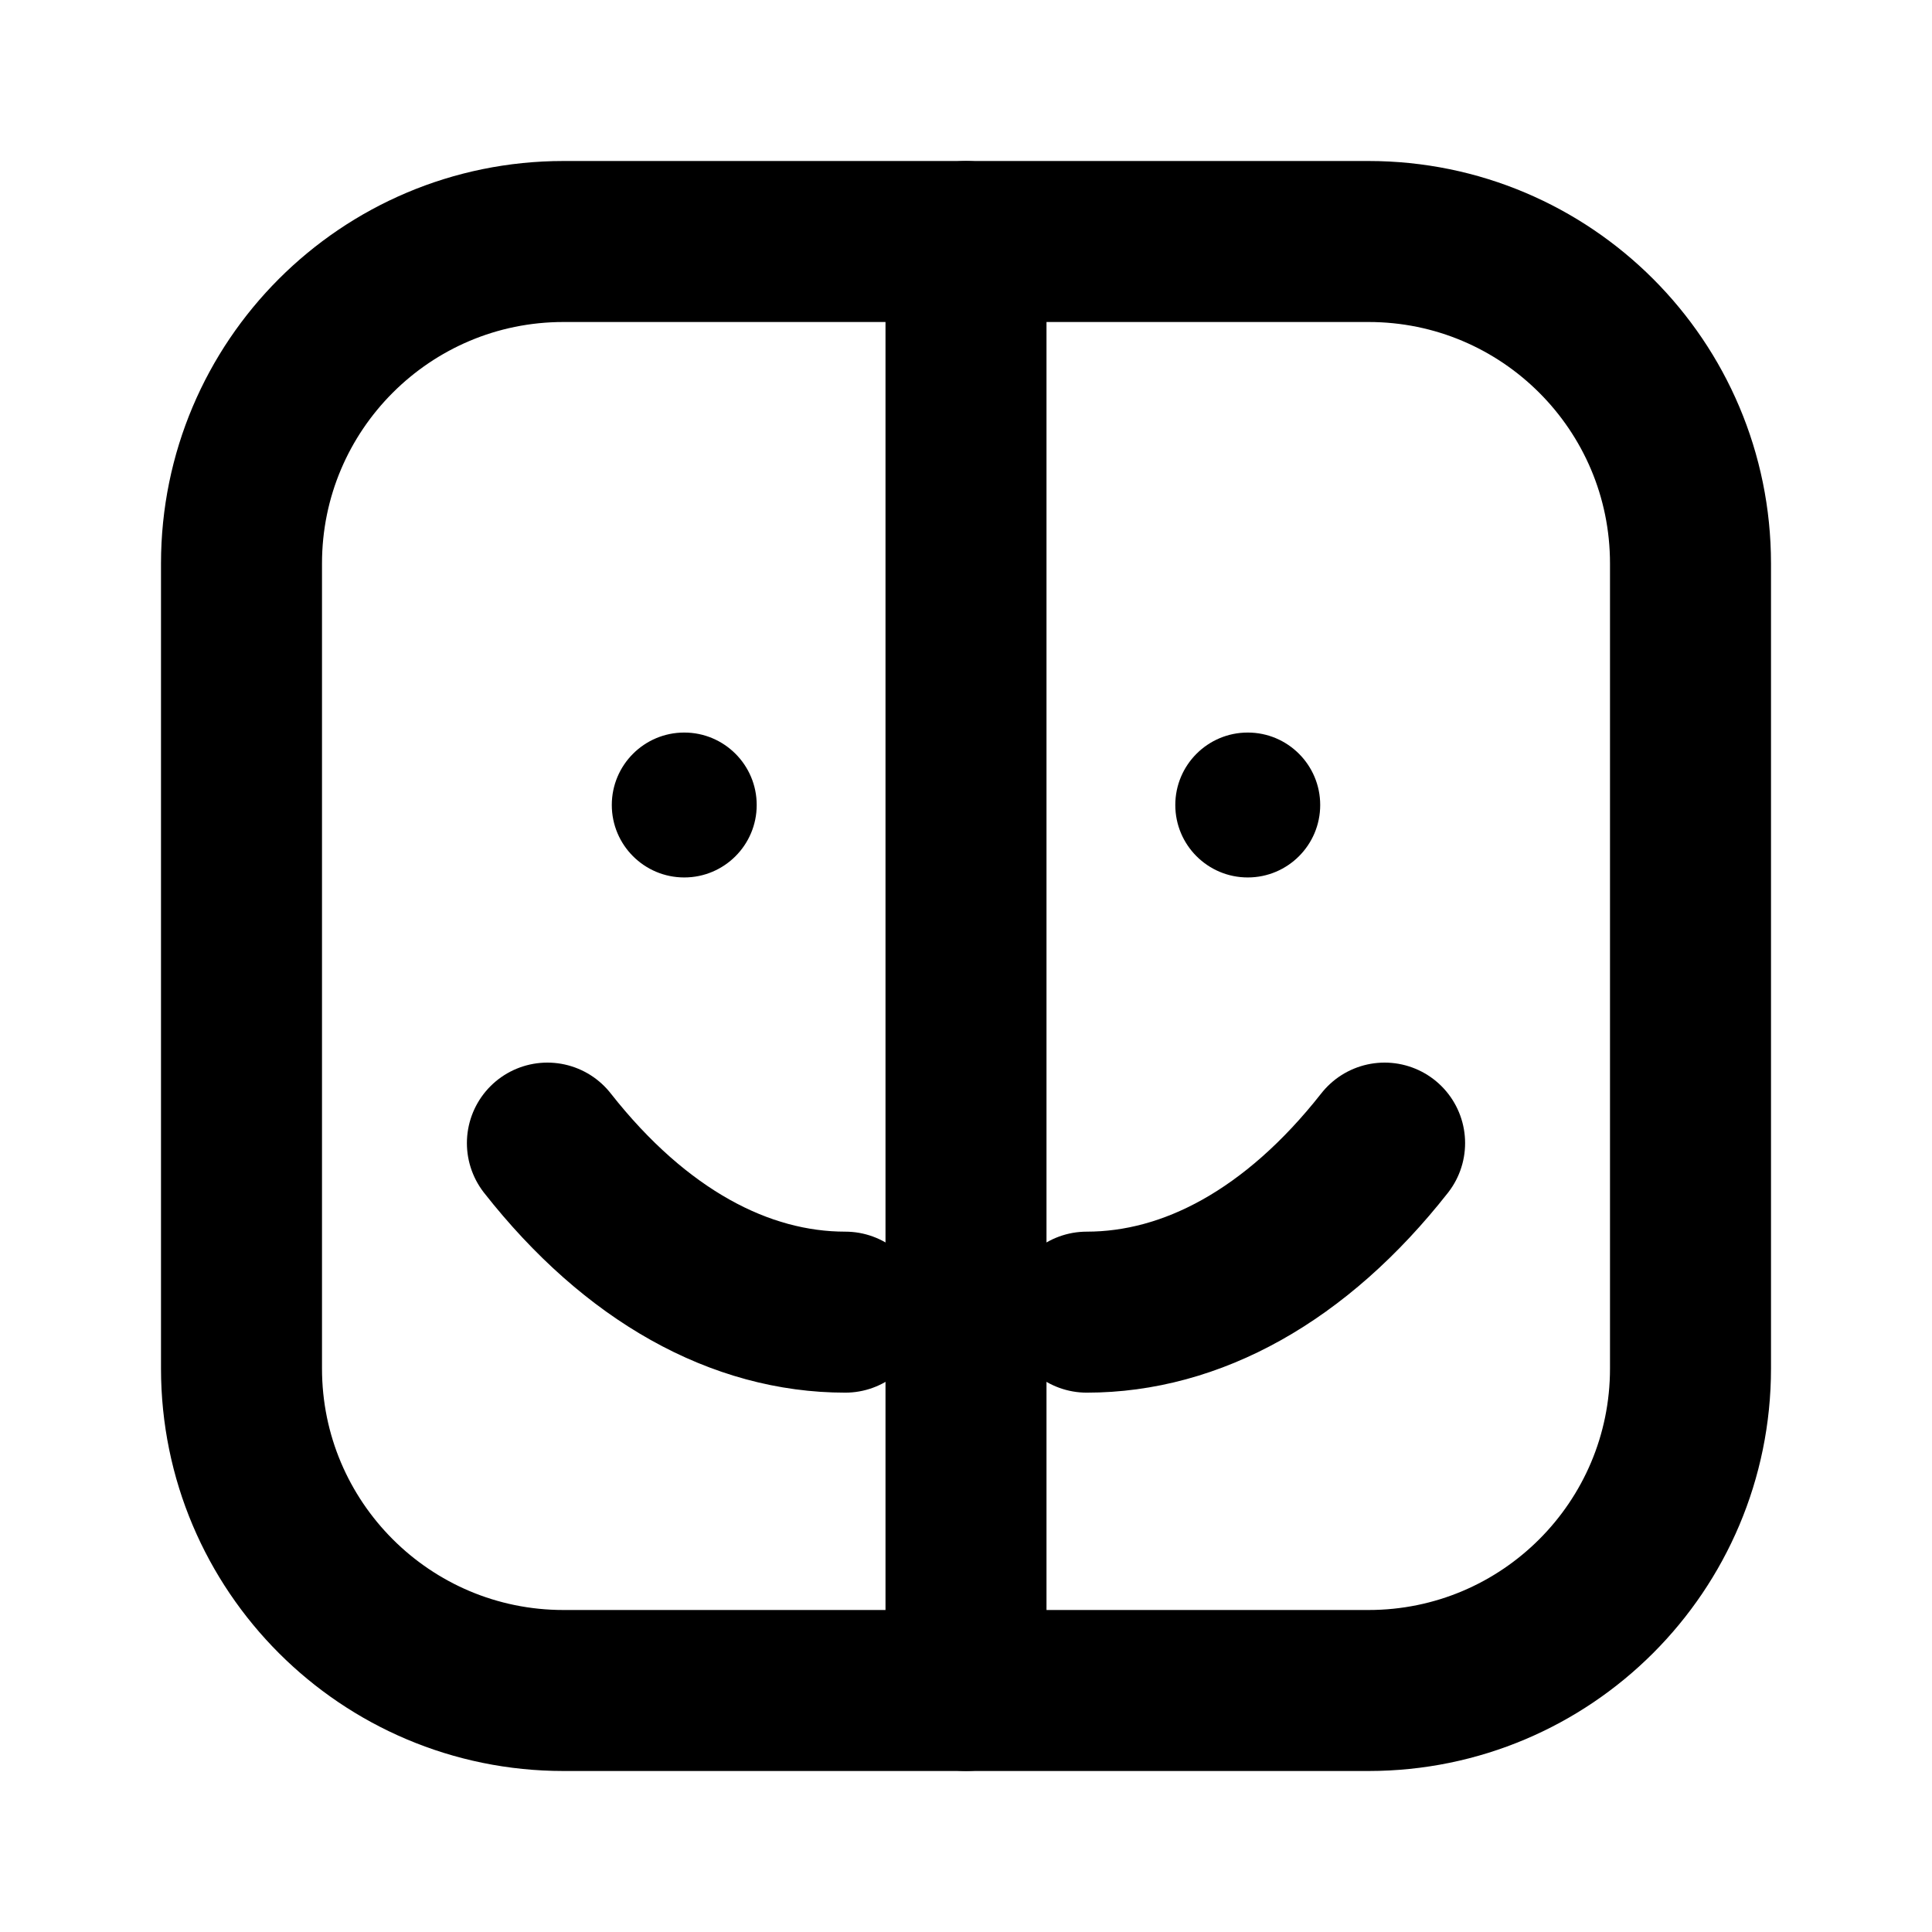
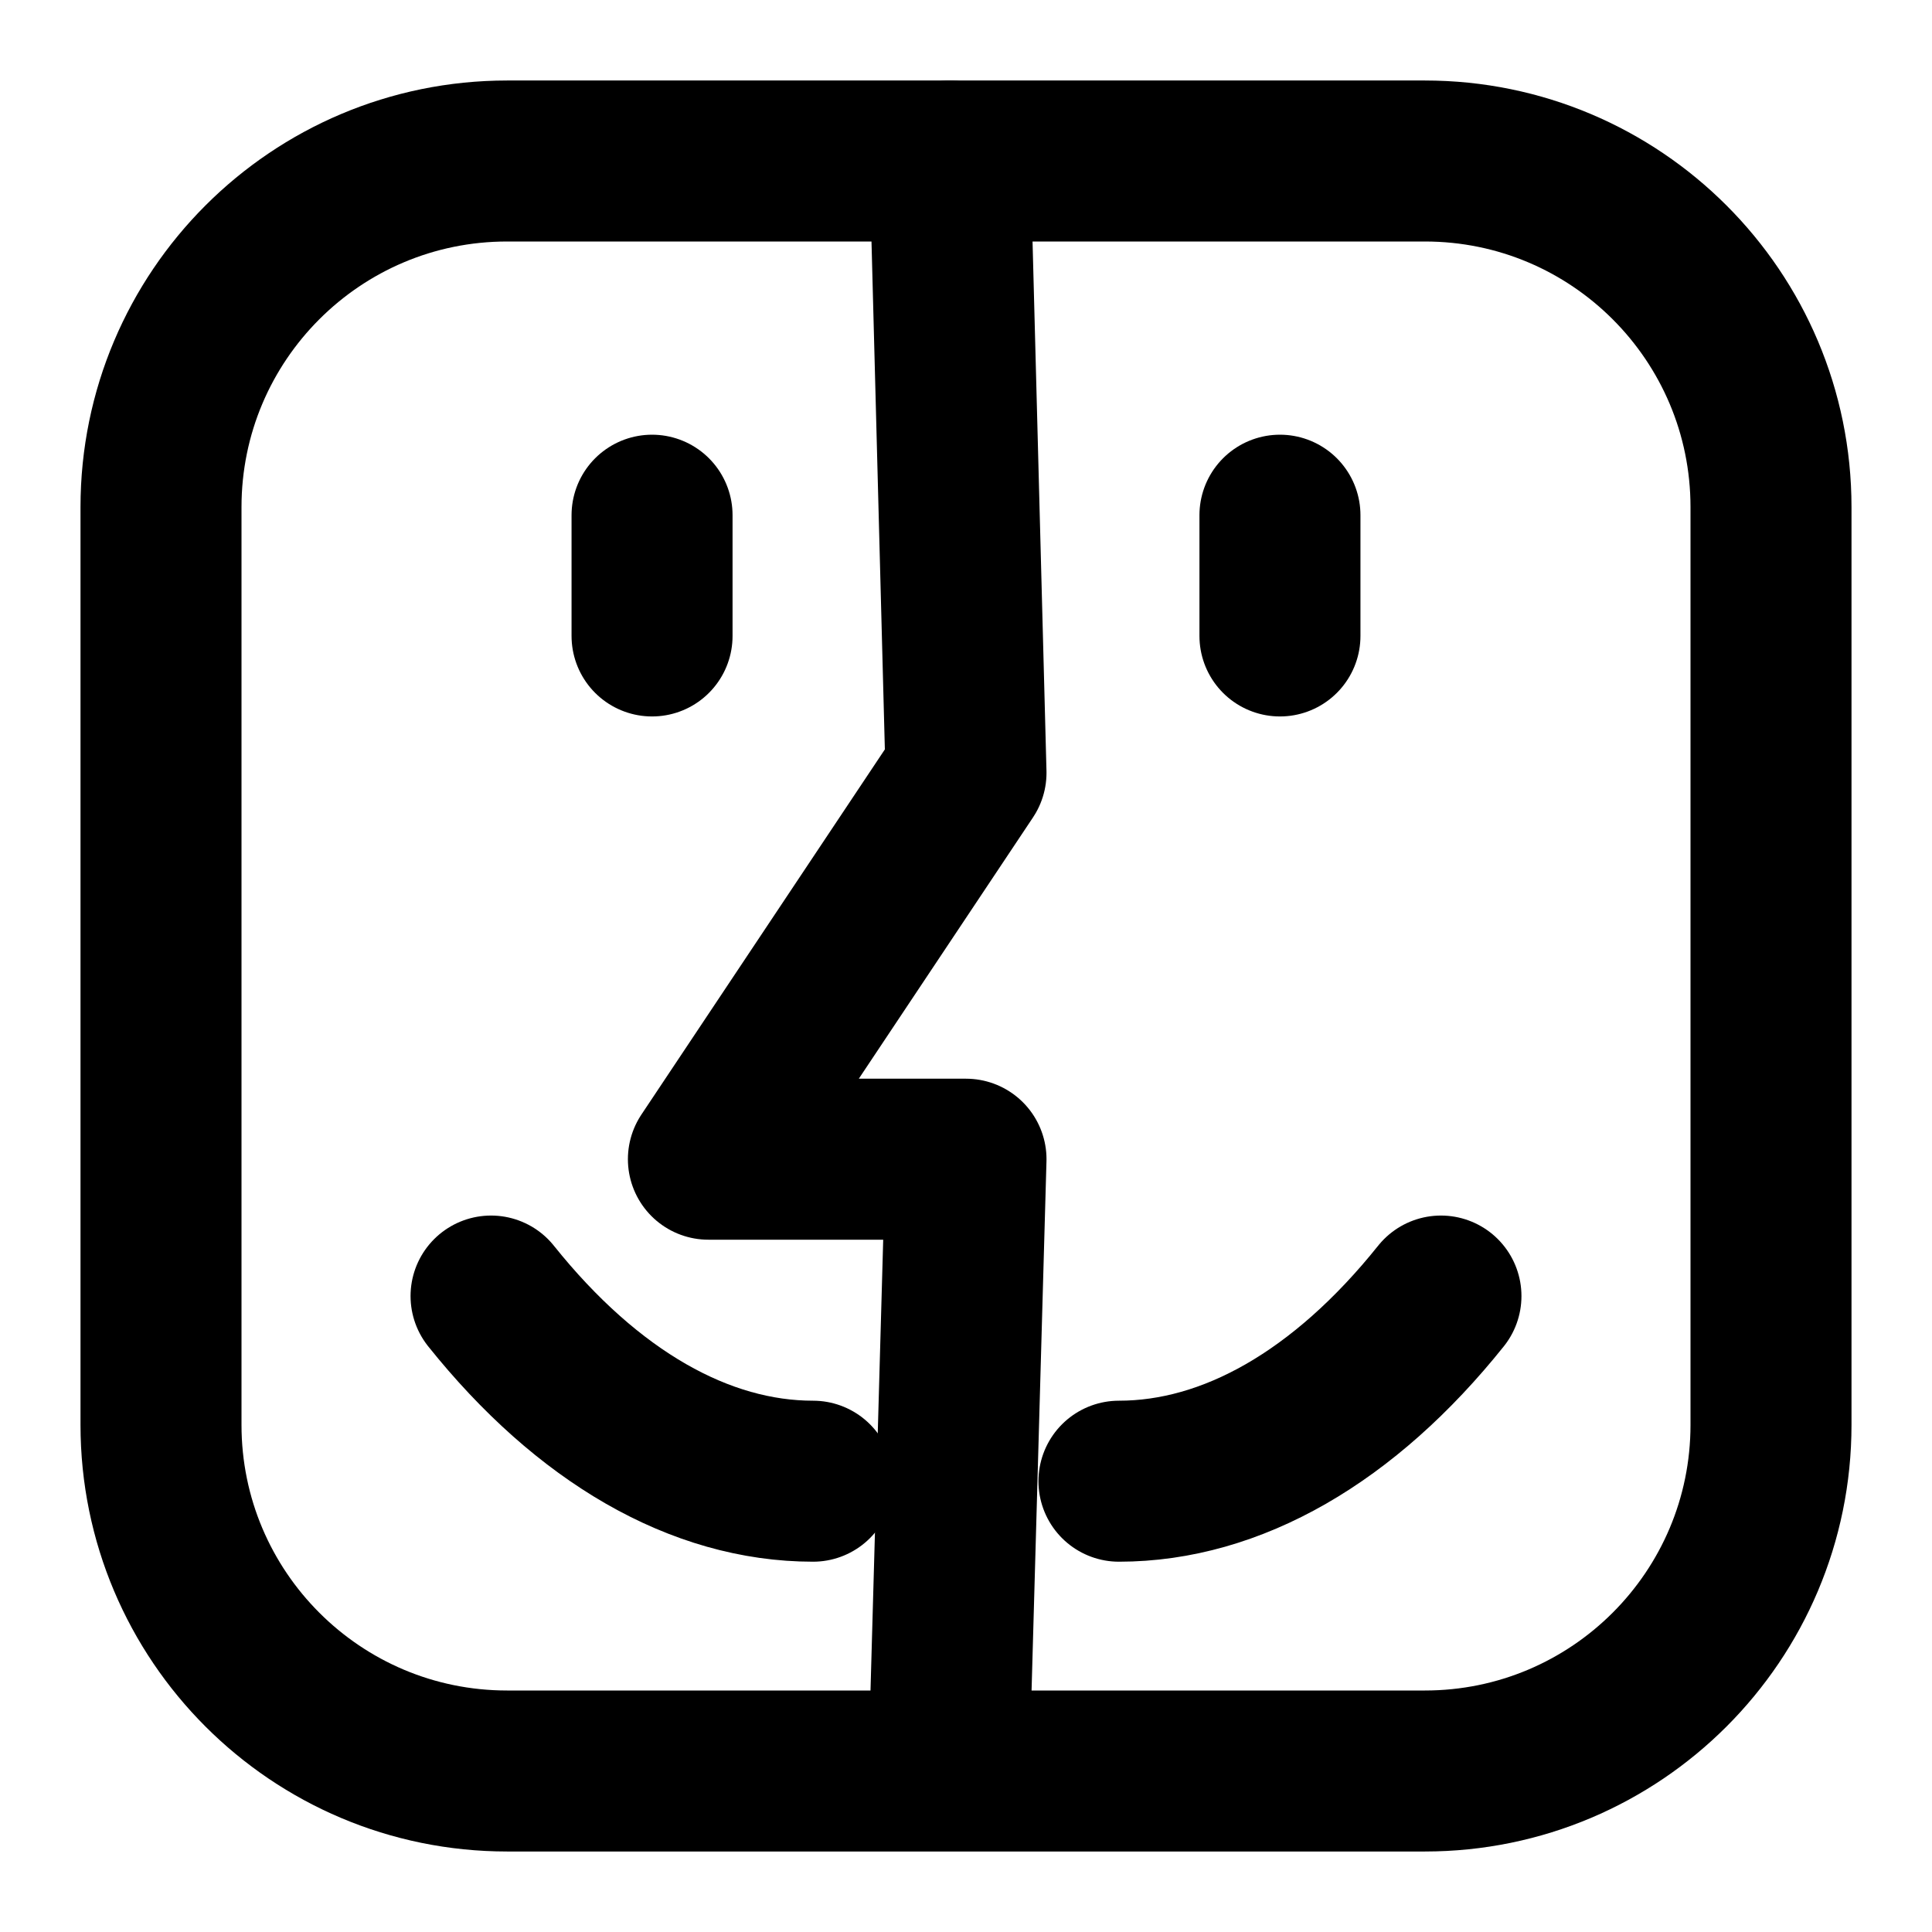
<svg xmlns="http://www.w3.org/2000/svg" viewBox="0 0 24 24" fill="none" stroke="currentColor" stroke-width="2" stroke-linecap="round" stroke-linejoin="round">
-   <rect x="3" y="3" width="18" height="18" rx="4" />
-   <path d="M12 3v18" />
-   <circle cx="8.5" cy="10" r="0.9" fill="currentColor" stroke="none" />
-   <circle cx="15.5" cy="10" r="0.9" fill="currentColor" stroke="none" />
-   <path d="M6.8 14.2c1.1 1.4 2.4 2.1 3.7 2.1" />
-   <path d="M17.2 14.2c-1.1 1.4-2.4 2.1-3.7 2.1" />
+   <rect x="2" y="2" width="20" height="20" rx="4.3" />
+   <polyline points="11.8 2 12 9.6 8.8 14.4 12 14.4 11.8 21.5" />
+   <path d="M6.1 16.1c1.2 1.5 2.6 2.3 4 2.3" />
+   <path d="M17.9 16.1c-1.2 1.5-2.6 2.3-4 2.3" />
+   <path d="M8.1 6.4v1.5" />
+   <path d="M15.9 6.4v1.5" />
</svg>
